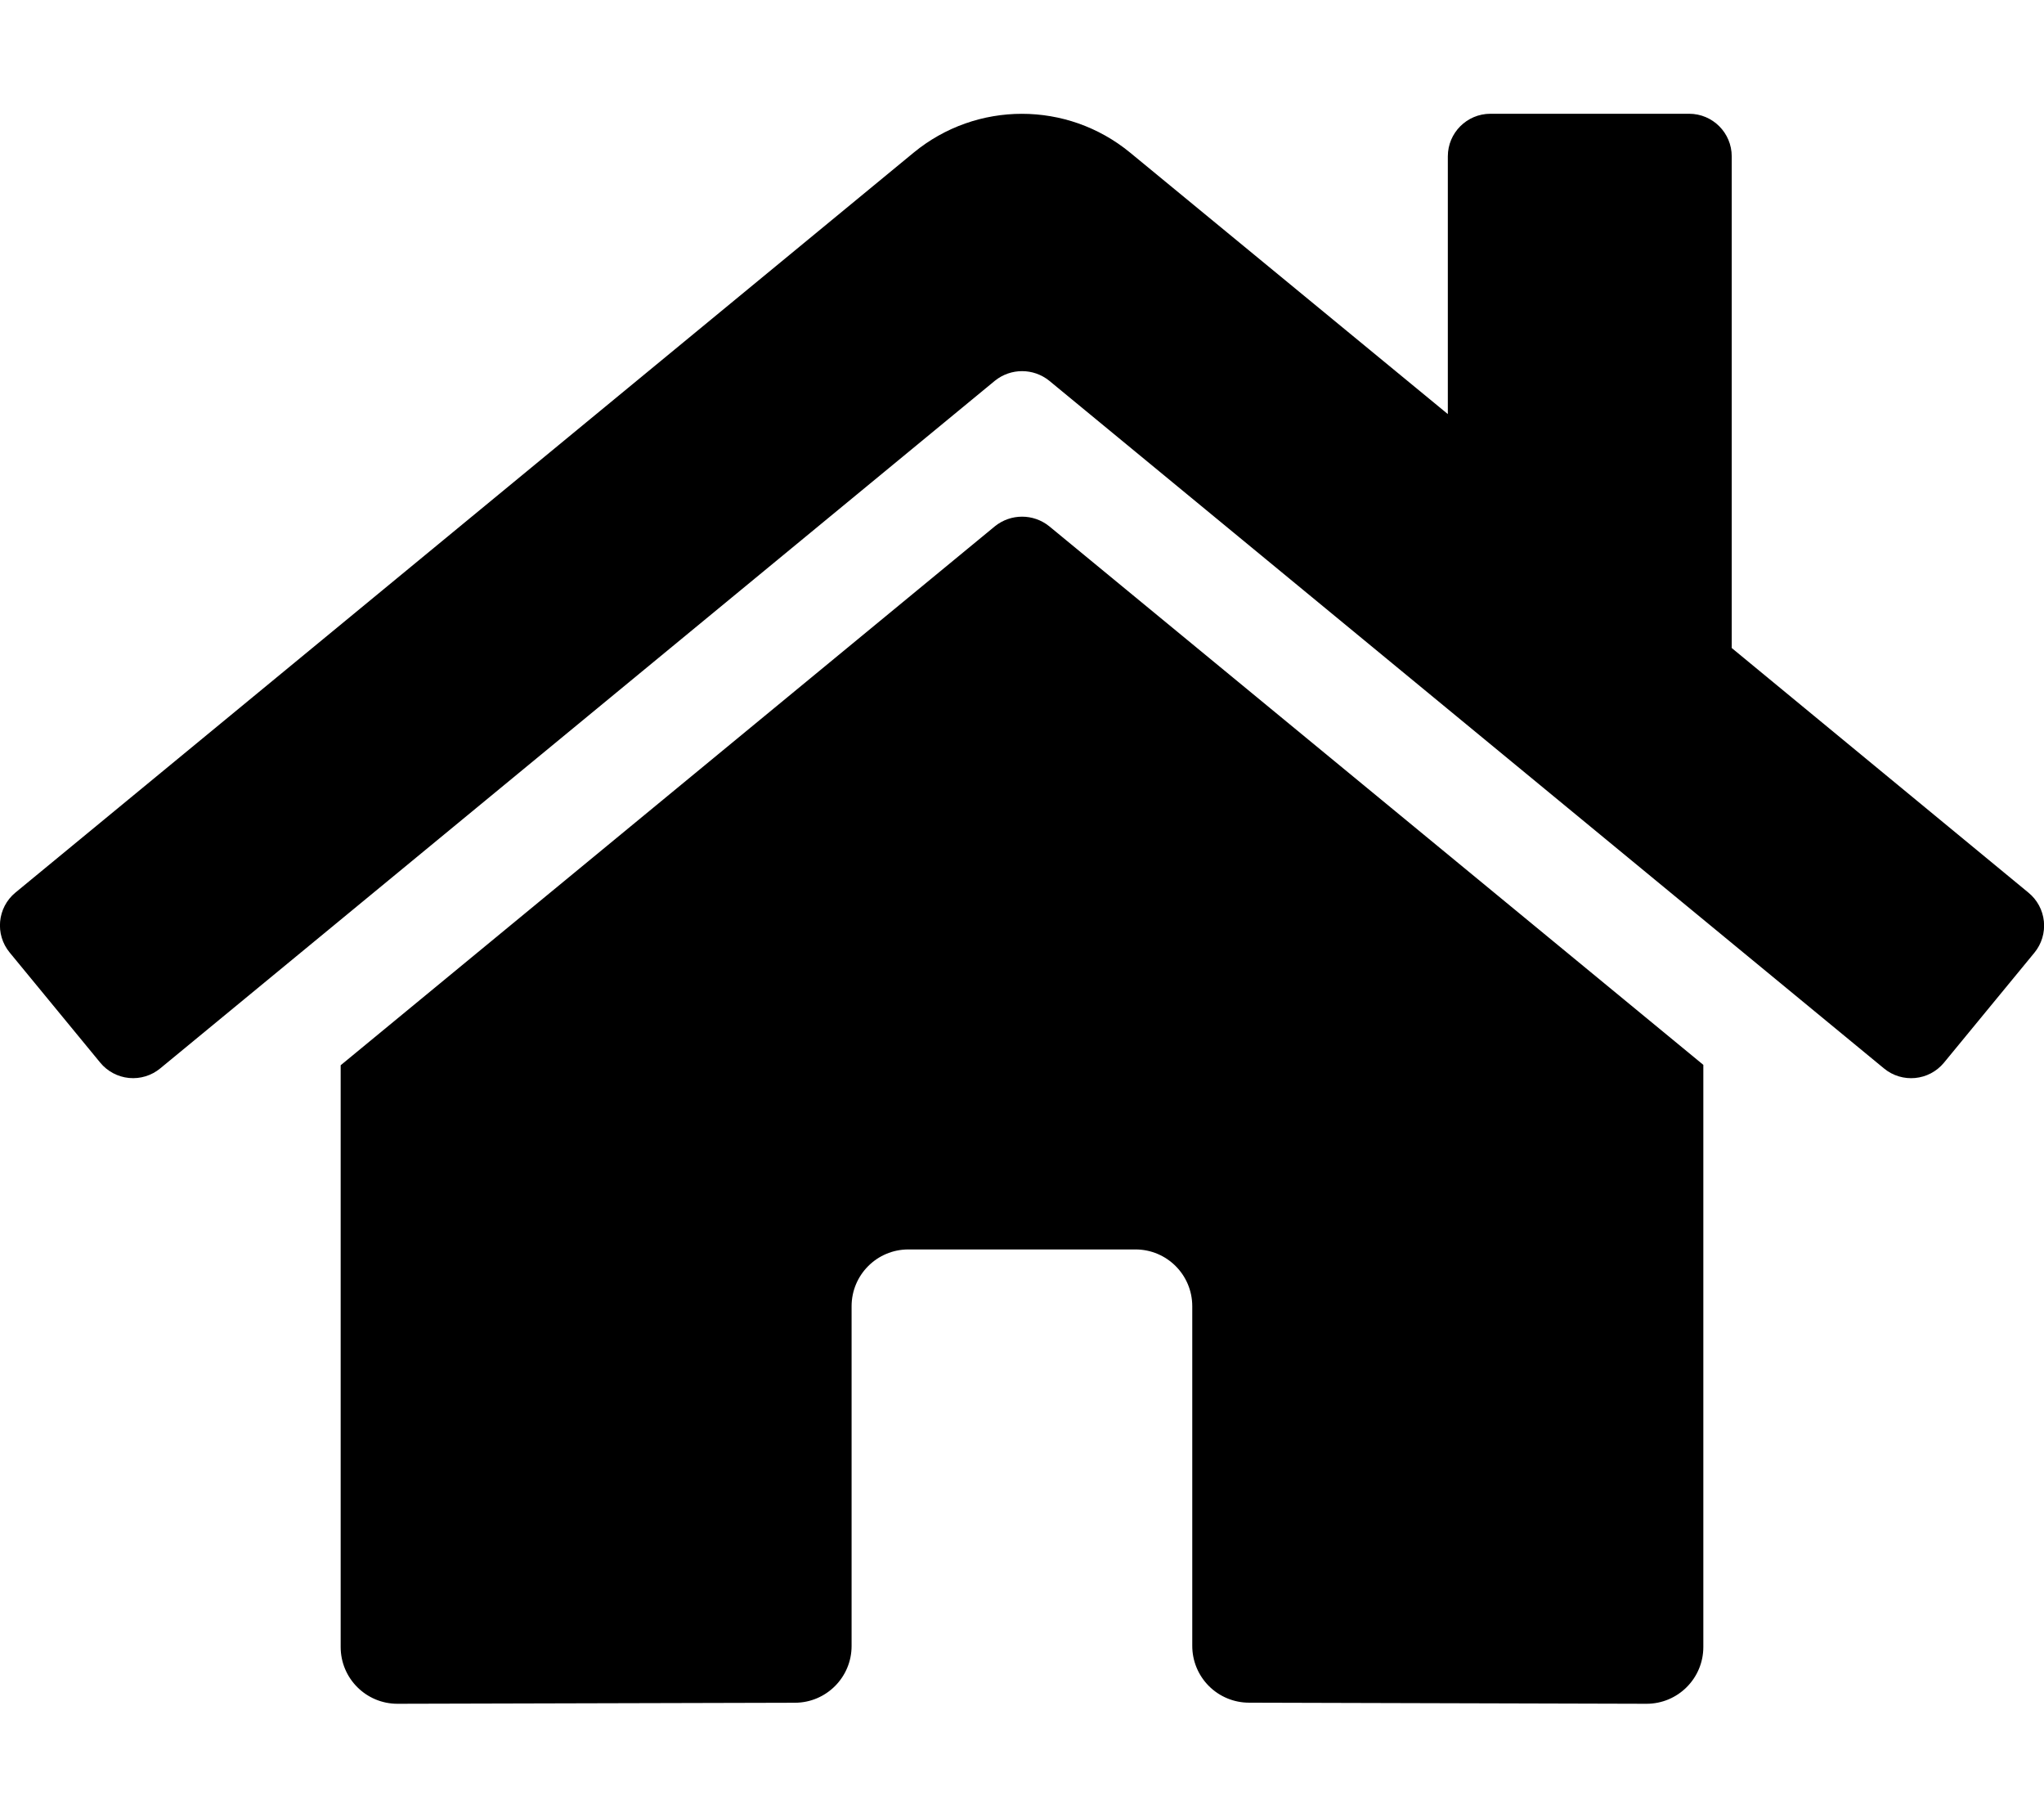
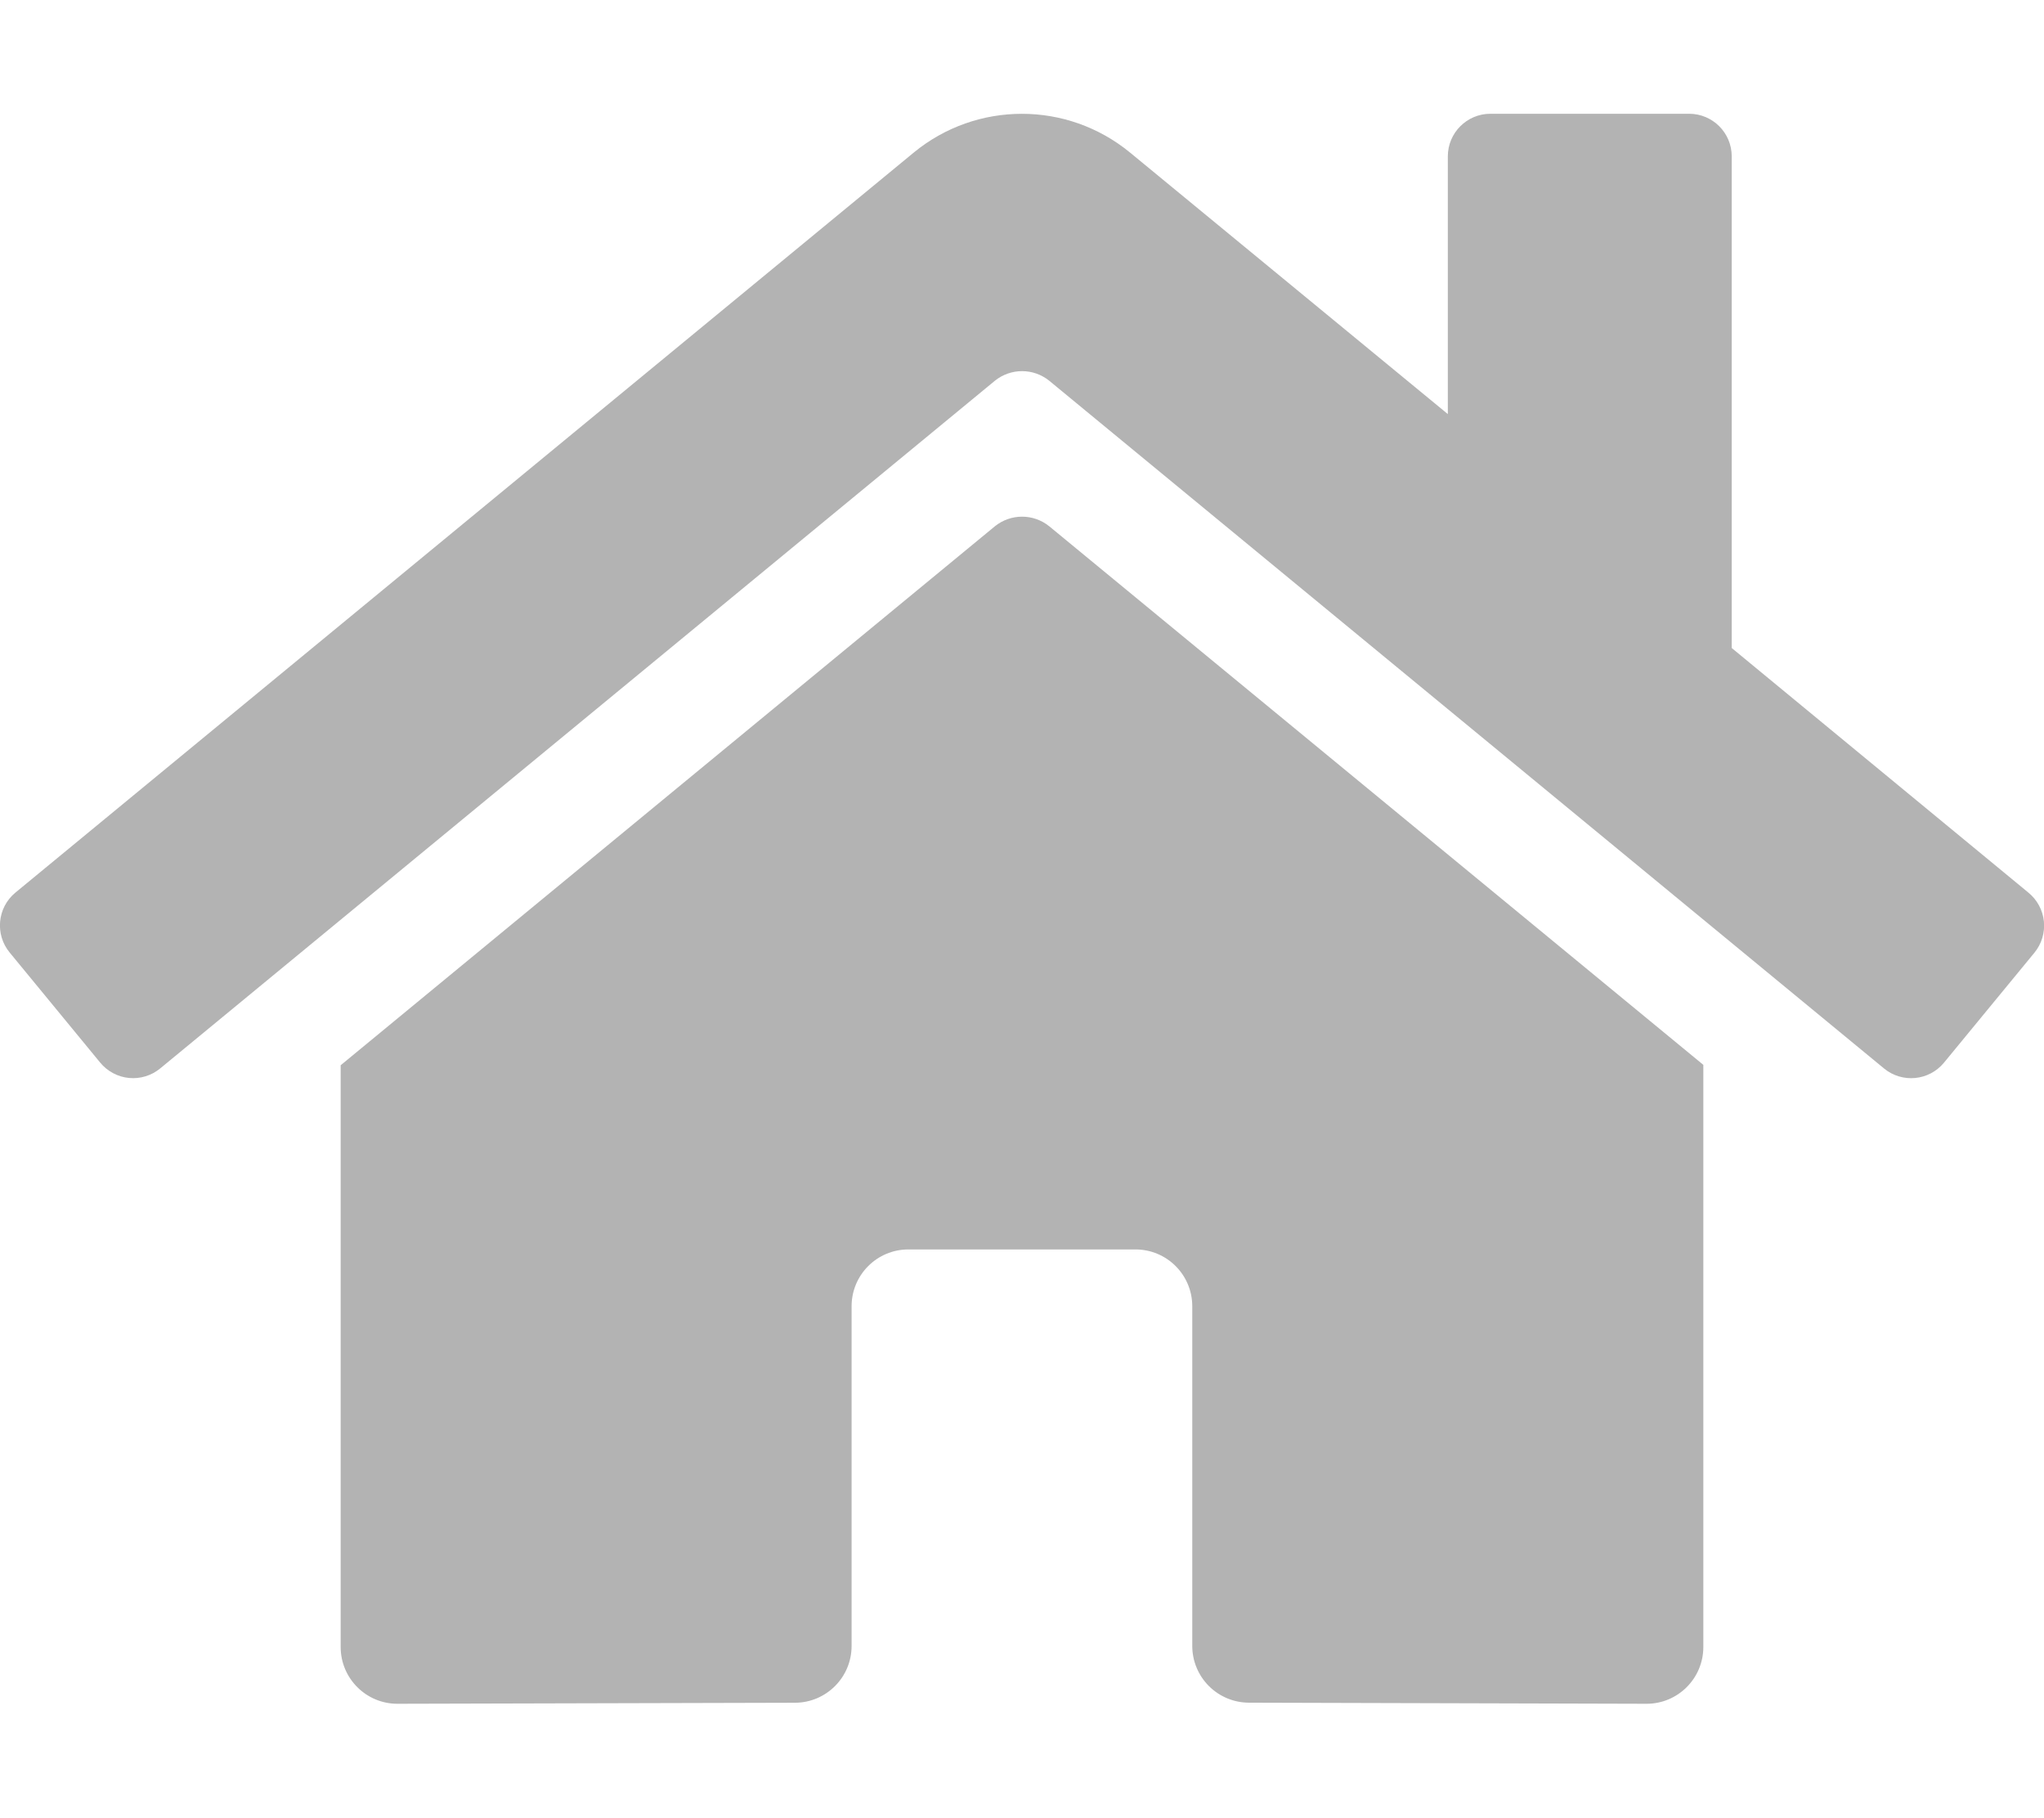
<svg xmlns="http://www.w3.org/2000/svg" aria-hidden="true" focusable="false" data-prefix="fas" data-icon="home" class="svg-inline--fa fa-home fa-w-18" role="img" viewBox="0 0 576 512">
-   <path fill="currentColor" d="M280.37 148.26L96 300.11V464a16 16 0 0 0 16 16l112.06-.29a16 16 0 0 0 15.92-16V368a16 16 0 0 1 16-16h64a16 16 0 0 1 16 16v95.64a16 16 0 0 0 16 16.05L464 480a16 16 0 0 0 16-16V300L295.67 148.26a12.19 12.19 0 0 0-15.3 0zM571.6 251.47L488 182.56V44.05a12 12 0 0 0-12-12h-56a12 12 0 0 0-12 12v72.61L318.47 43a48 48 0 0 0-61 0L4.34 251.47a12 12 0 0 0-1.6 16.9l25.5 31A12 12 0 0 0 45.15 301l235.22-193.74a12.19 12.19 0 0 1 15.3 0L530.9 301a12 12 0 0 0 16.9-1.6l25.5-31a12 12 0 0 0-1.7-16.93z" />
+   <path style="fill: #b3b3b3;" d="M280.37 148.26L96 300.11V464a16 16 0 0 0 16 16l112.06-.29a16 16 0 0 0 15.92-16V368a16 16 0 0 1 16-16h64a16 16 0 0 1 16 16v95.64a16 16 0 0 0 16 16.05L464 480a16 16 0 0 0 16-16V300L295.67 148.26a12.19 12.19 0 0 0-15.3 0zM571.6 251.47L488 182.56V44.05a12 12 0 0 0-12-12h-56a12 12 0 0 0-12 12v72.61L318.47 43a48 48 0 0 0-61 0L4.34 251.47a12 12 0 0 0-1.6 16.9l25.5 31A12 12 0 0 0 45.15 301l235.22-193.74a12.19 12.19 0 0 1 15.3 0L530.9 301a12 12 0 0 0 16.9-1.6l25.5-31a12 12 0 0 0-1.7-16.93z" />
</svg>
